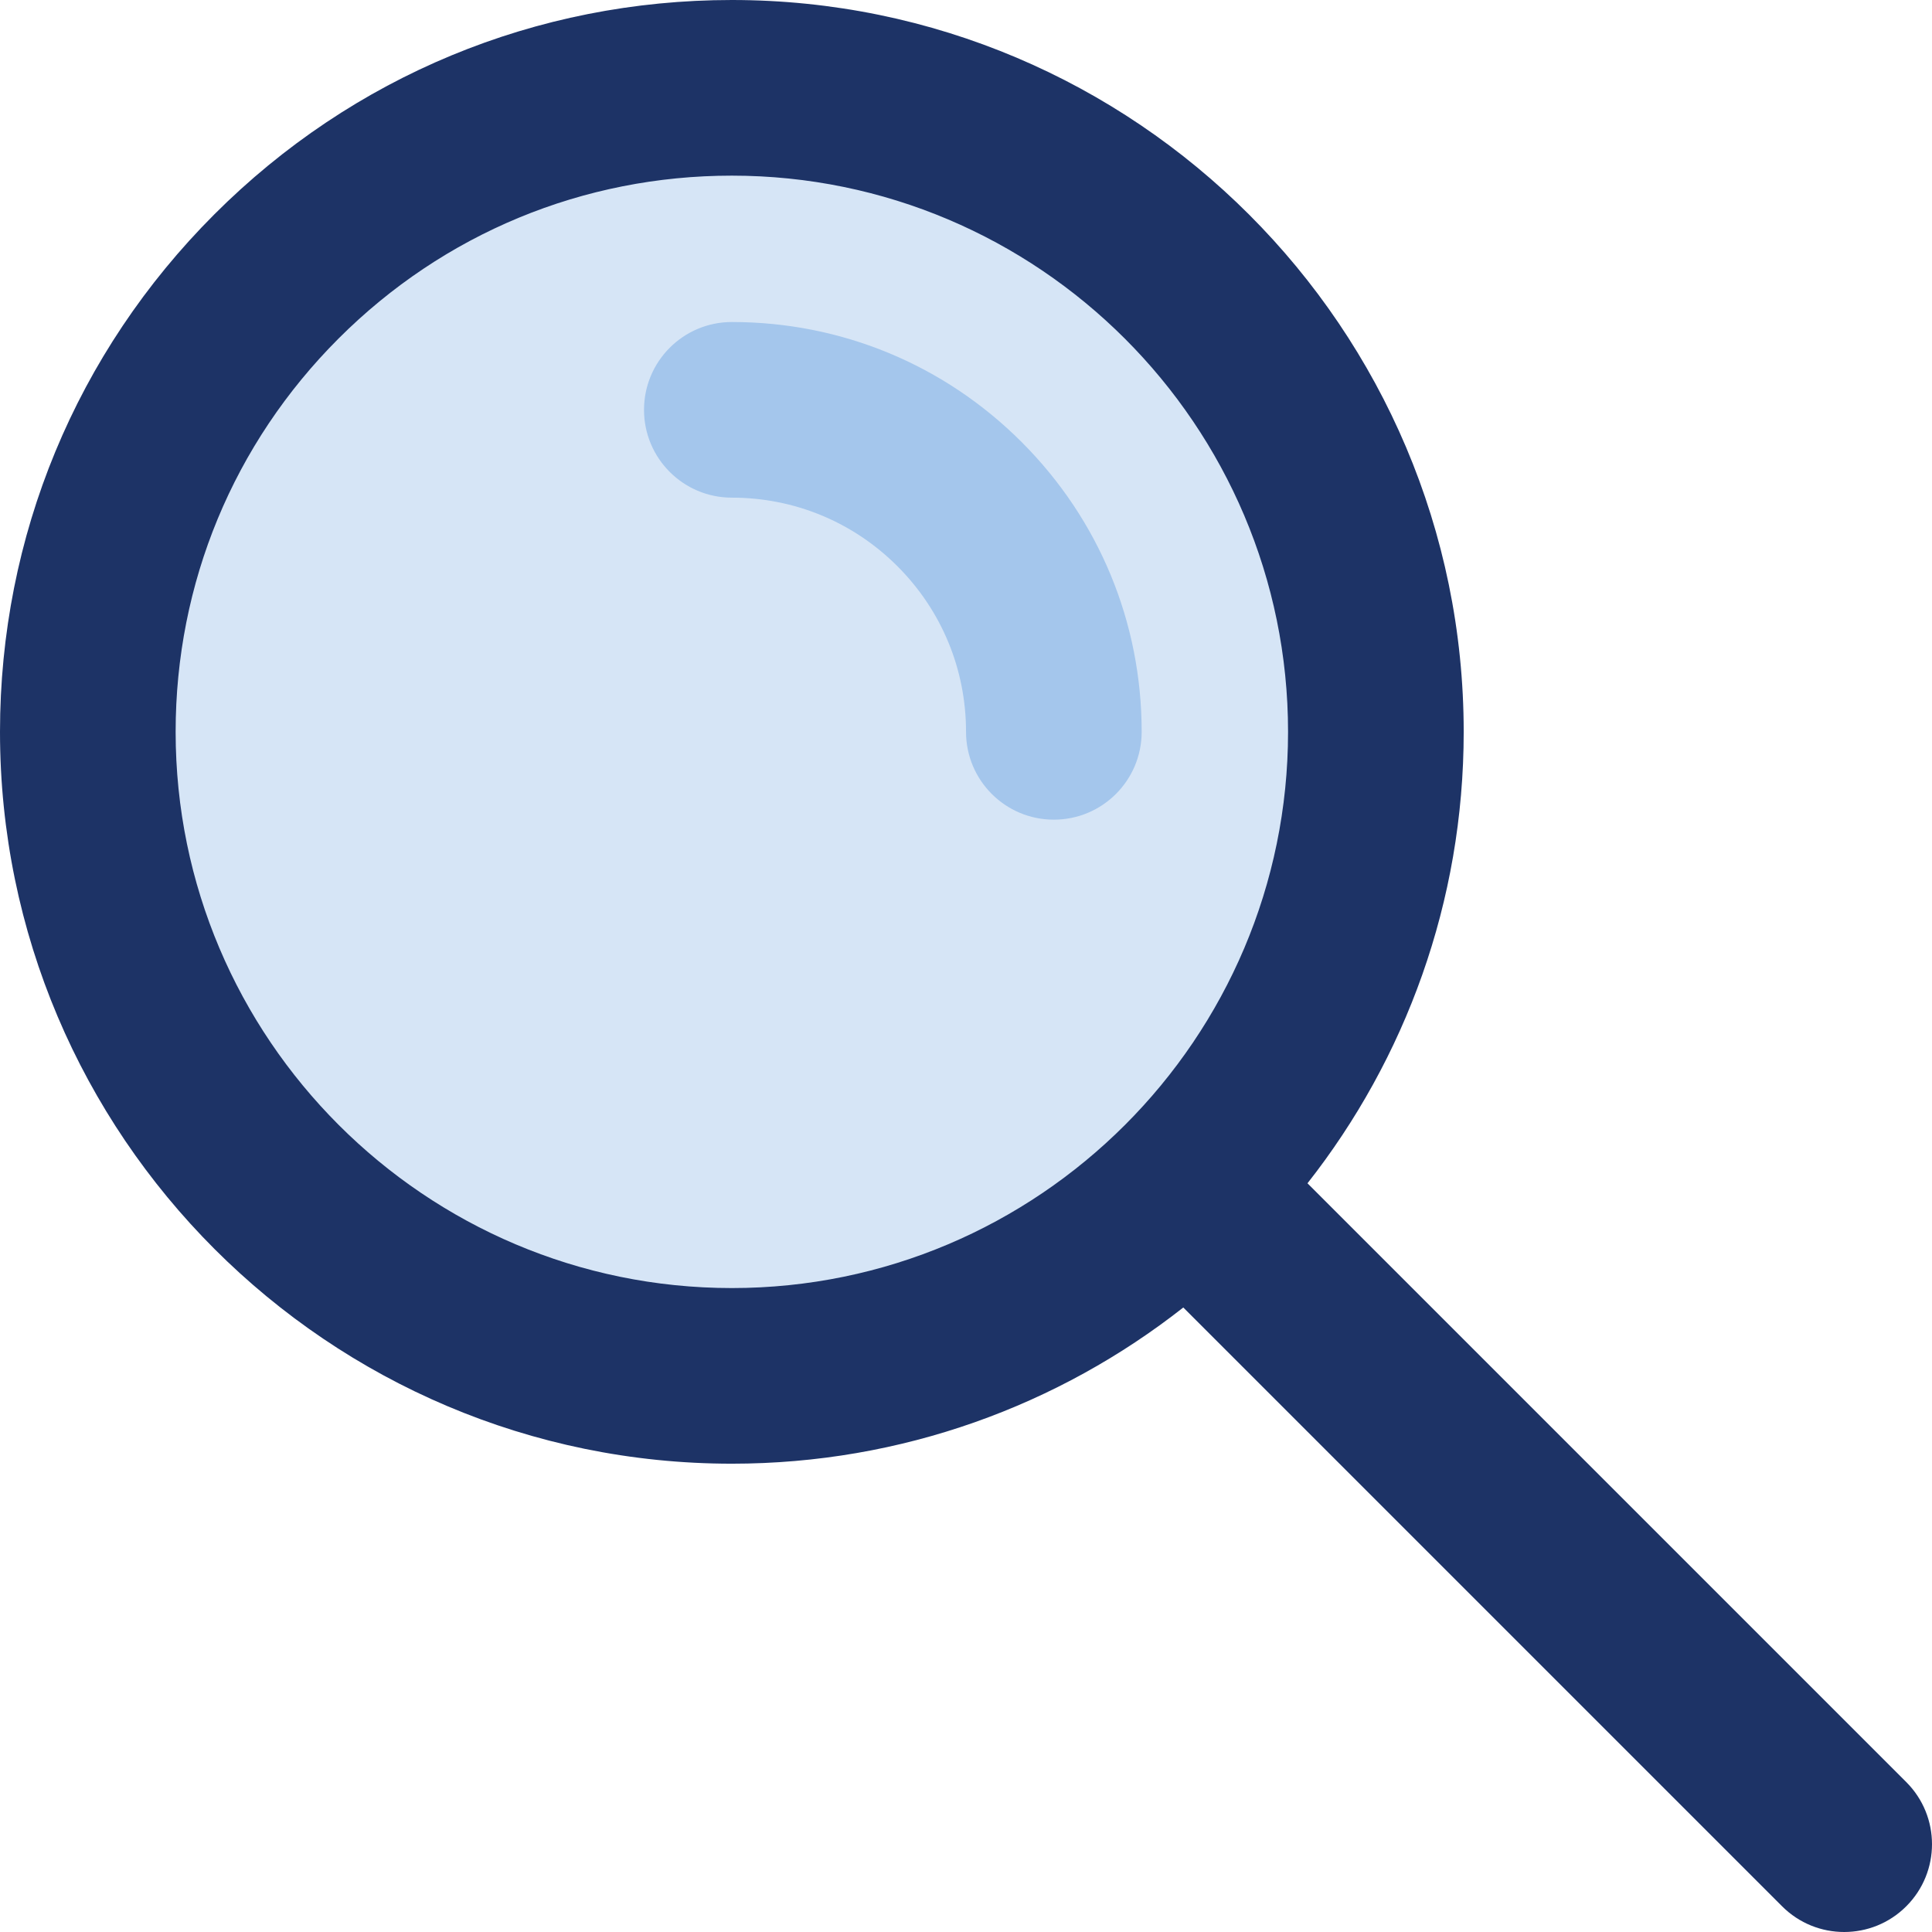
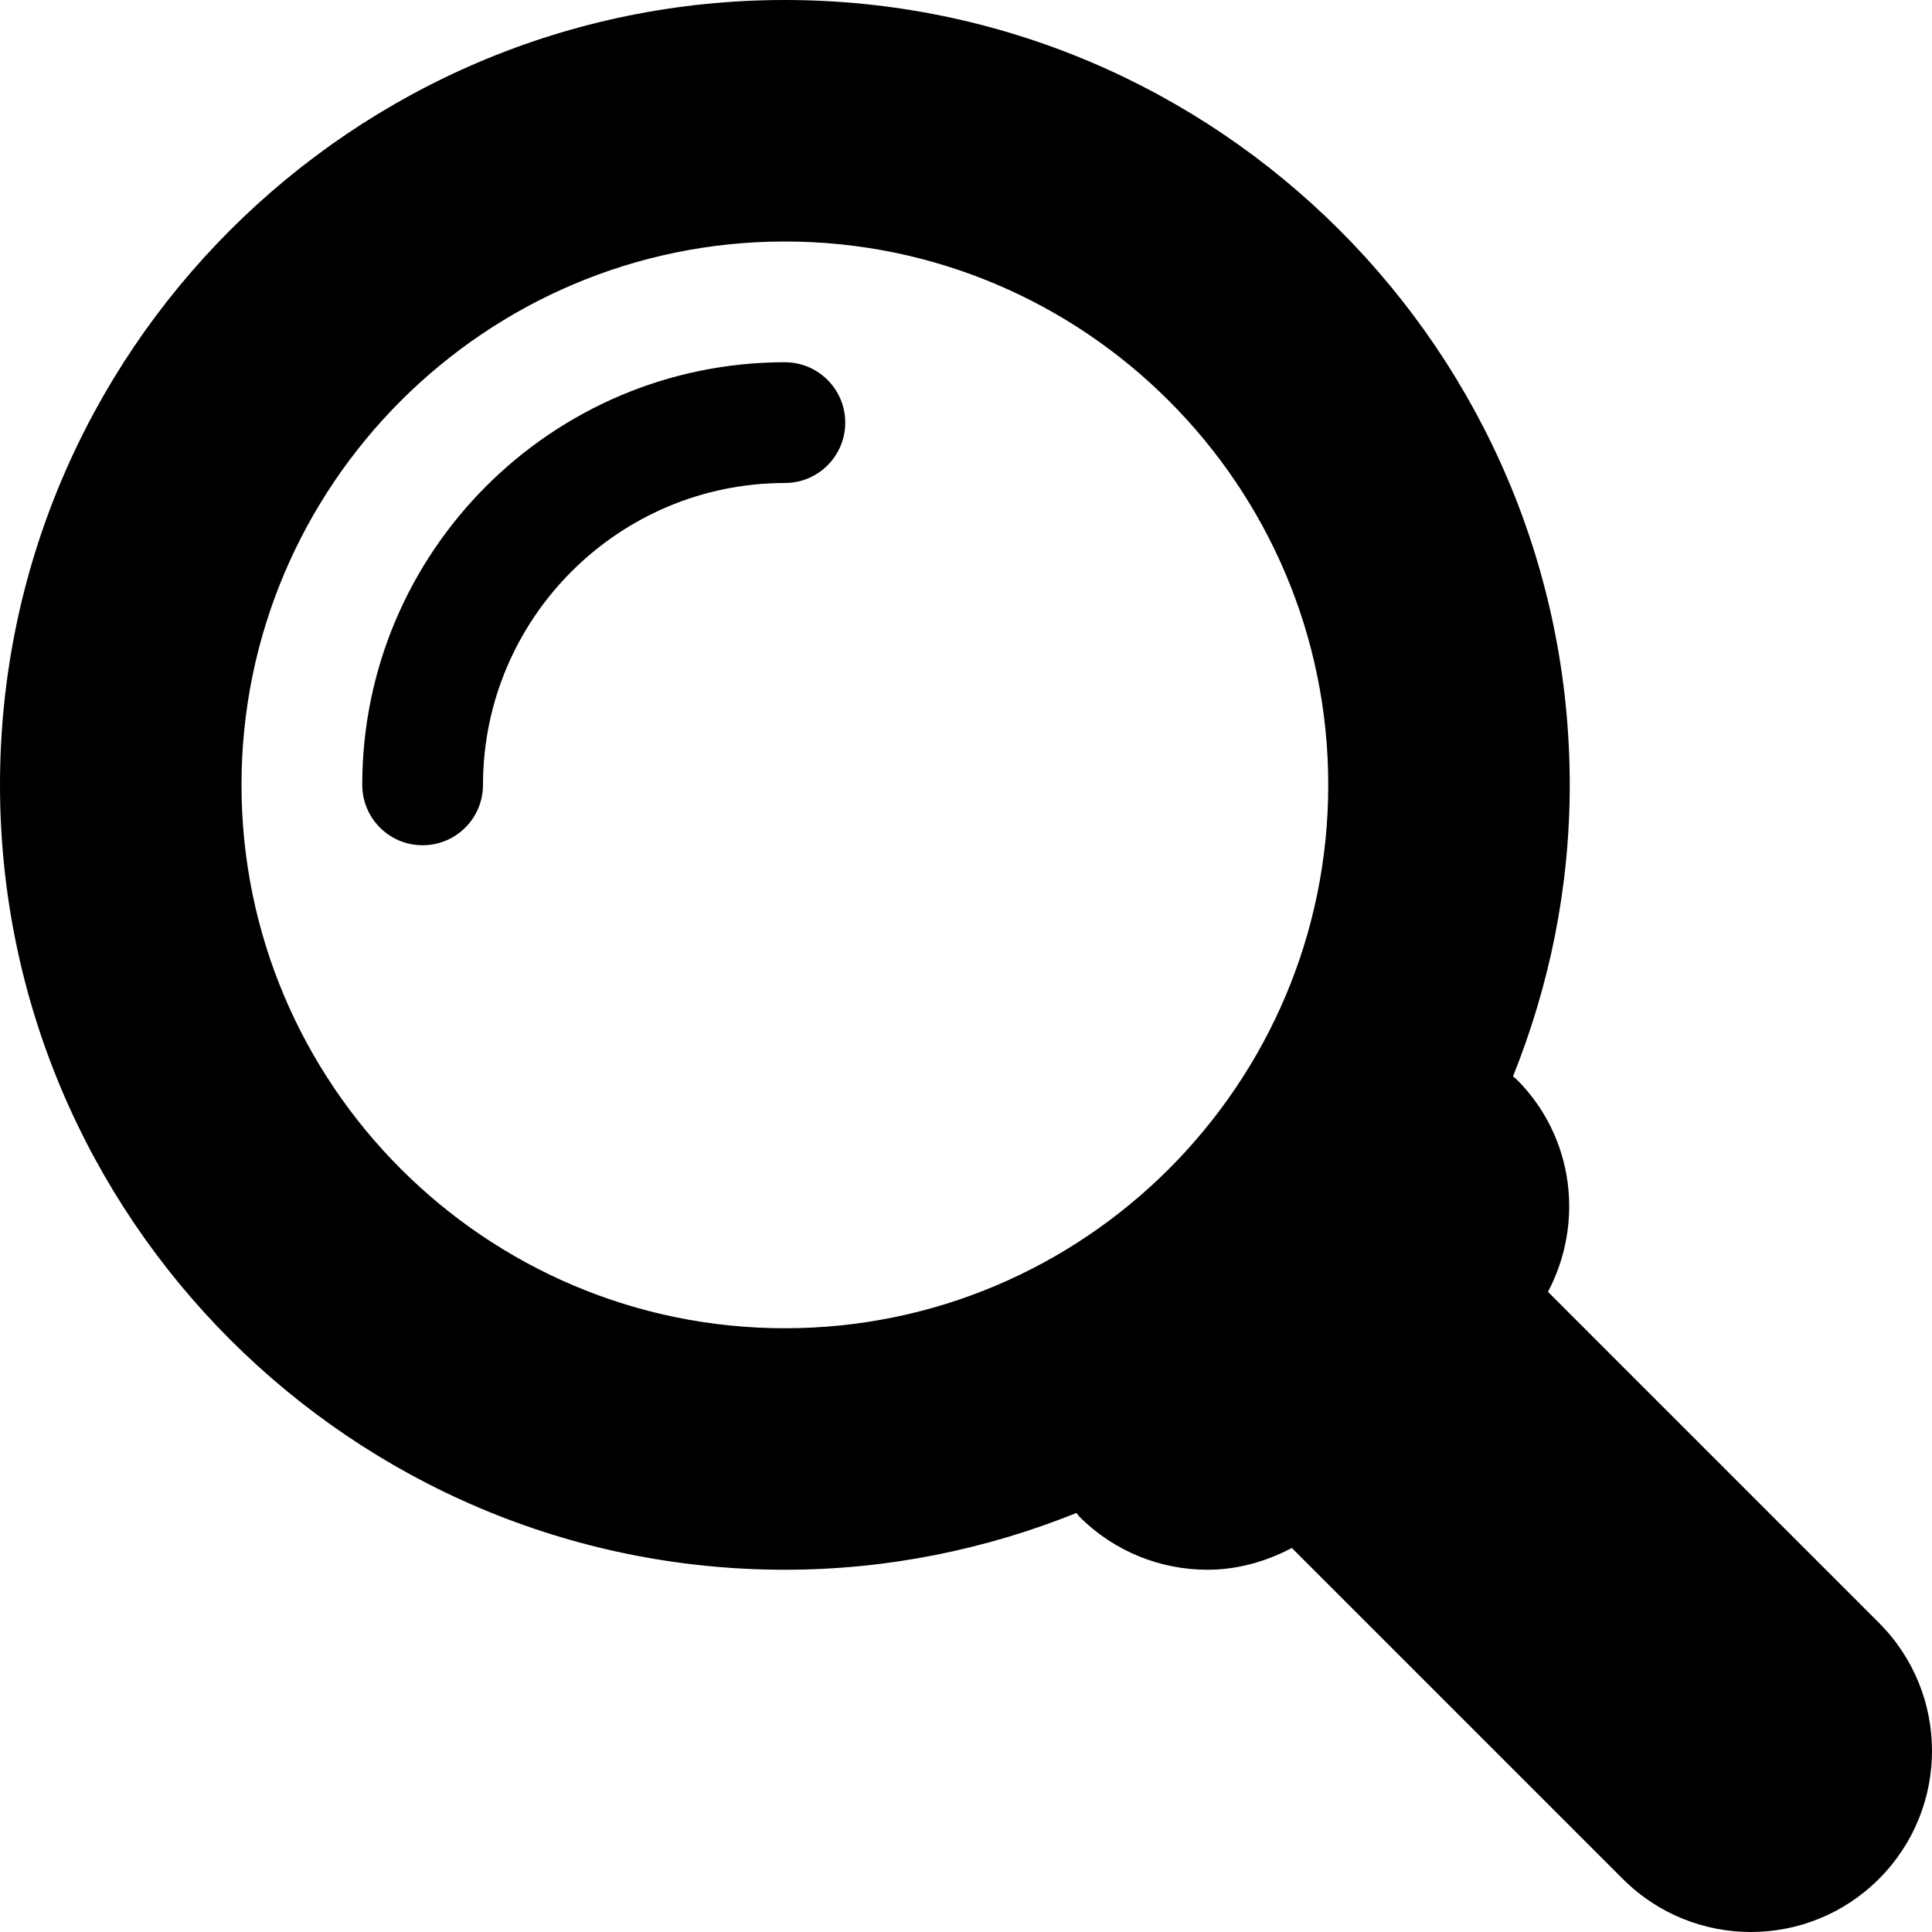
- <svg xmlns="http://www.w3.org/2000/svg" version="1.1" id="Layer_1" x="0px" y="0px" viewBox="0 0 512 512" style="enable-background:new 0 0 512 512;" xml:space="preserve">
-   <circle style="fill:#D6E5F6;" cx="193.939" cy="193.94" r="170.667" />
-   <path style="fill:#A4C6EC;" d="M279.282,217.22h-0.002c-12.853,0-23.273-10.422-23.271-23.274  c0.002-16.576-6.454-32.161-18.178-43.885c-11.723-11.723-27.307-18.179-43.885-18.178c-12.853,0.002-23.274-10.418-23.274-23.271  c0-12.854,10.418-23.273,23.271-23.274c29.012-0.002,56.286,11.295,76.802,31.811c20.514,20.516,31.811,47.79,31.809,76.802  C302.553,206.802,292.133,217.22,279.282,217.22z" />
-   <path style="fill:#1D3366;" d="M505.183,472.274L346.497,313.585c25.921-32.976,41.398-74.533,41.398-119.637  C387.894,87.005,300.89,0,193.946,0h-0.003C142.141,0,93.435,20.176,56.804,56.804C20.174,93.439,0,142.142,0,193.947  c0,106.944,87.003,193.947,193.946,193.947c45.103,0,86.658-15.476,119.639-41.394L472.27,505.184  c4.544,4.544,10.501,6.816,16.457,6.816c5.956,0,11.913-2.271,16.455-6.816C514.273,496.097,514.273,481.361,505.183,472.274z   M46.545,193.947c0-39.373,15.332-76.389,43.172-104.229s64.855-43.172,104.228-43.172c81.279,0,147.403,66.124,147.403,147.402  c0,81.279-66.124,147.402-147.403,147.402C112.668,341.349,46.545,275.227,46.545,193.947z" />
+ <svg xmlns="http://www.w3.org/2000/svg" version="1.1" viewBox="0 0 512 512" enable-background="new 0 0 512 512">
  <g>
- </g>
-   <g>
- </g>
-   <g>
- </g>
-   <g>
- </g>
-   <g>
- </g>
-   <g>
- </g>
-   <g>
- </g>
-   <g>
- </g>
-   <g>
- </g>
-   <g>
- </g>
-   <g>
- </g>
-   <g>
- </g>
-   <g>
- </g>
-   <g>
- </g>
-   <g>
- </g>
+     <path d="m208,96c-61.75,0-112,50.242-112,112 0,8.836 7.156,16 16,16 8.844,0 16-7.164 16-16 0-44.109 35.891-80 80-80 8.844,0 16-7.164 16-16s-7.156-16-16-16z" />
+     <path d="m497.938,430.063l-87.712-87.712c9.595-18.13 6.979-41.027-8.288-56.288-0.305-0.305-0.669-0.506-0.98-0.801 9.611-23.916 15.042-49.948 15.042-77.262 0-114.695-93.312-208-208-208s-208,93.305-208,208 93.313,208 208,208c27.313,0 53.346-5.431 77.262-15.043 0.295,0.312 0.496,0.676 0.801,0.98 9.375,9.376 21.656,14.063 33.937,14.063 7.719,0 15.353-2.071 22.351-5.774l87.712,87.712c9.375,9.375 21.656,14.062 33.937,14.062 12.281,0 24.563-4.688 33.938-14.063 18.75-18.742 18.75-49.132 0-67.874zm-433.938-222.063c0-79.398 64.594-144 144-144 79.406,0 144,64.602 144,144s-64.594,144-144,144c-79.406,0-144-64.602-144-144z" />
+   </g>
</svg>
